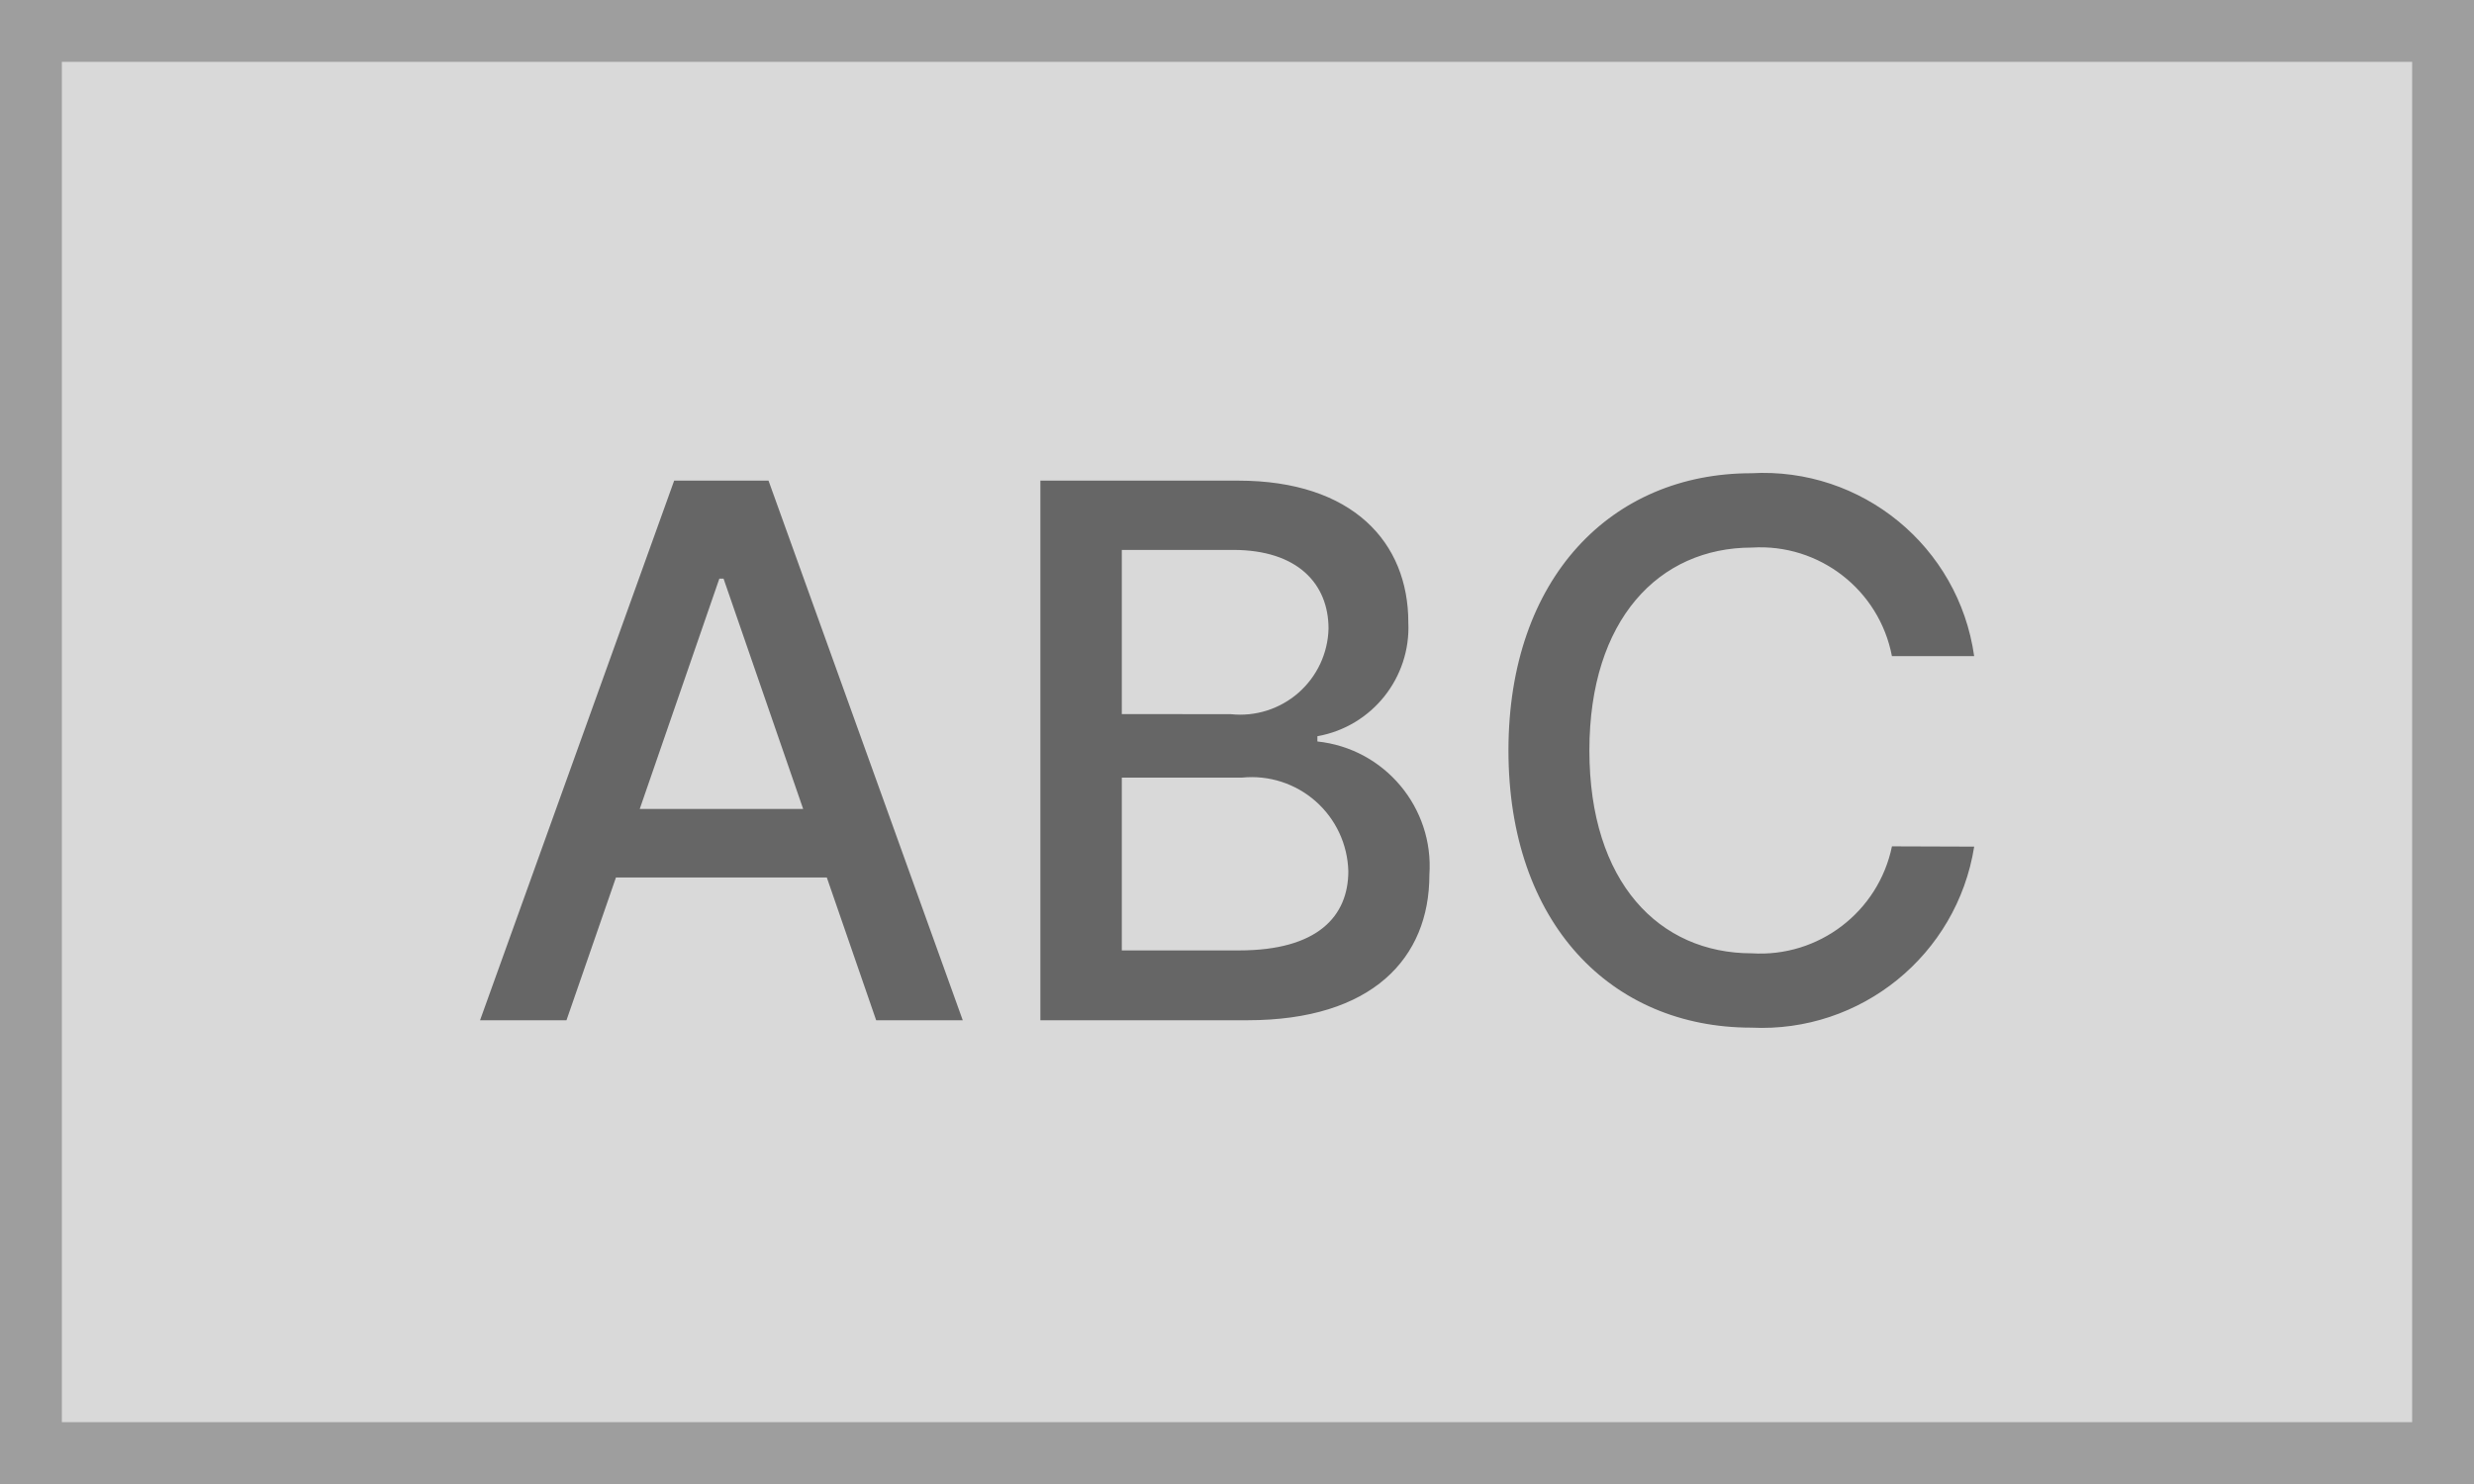
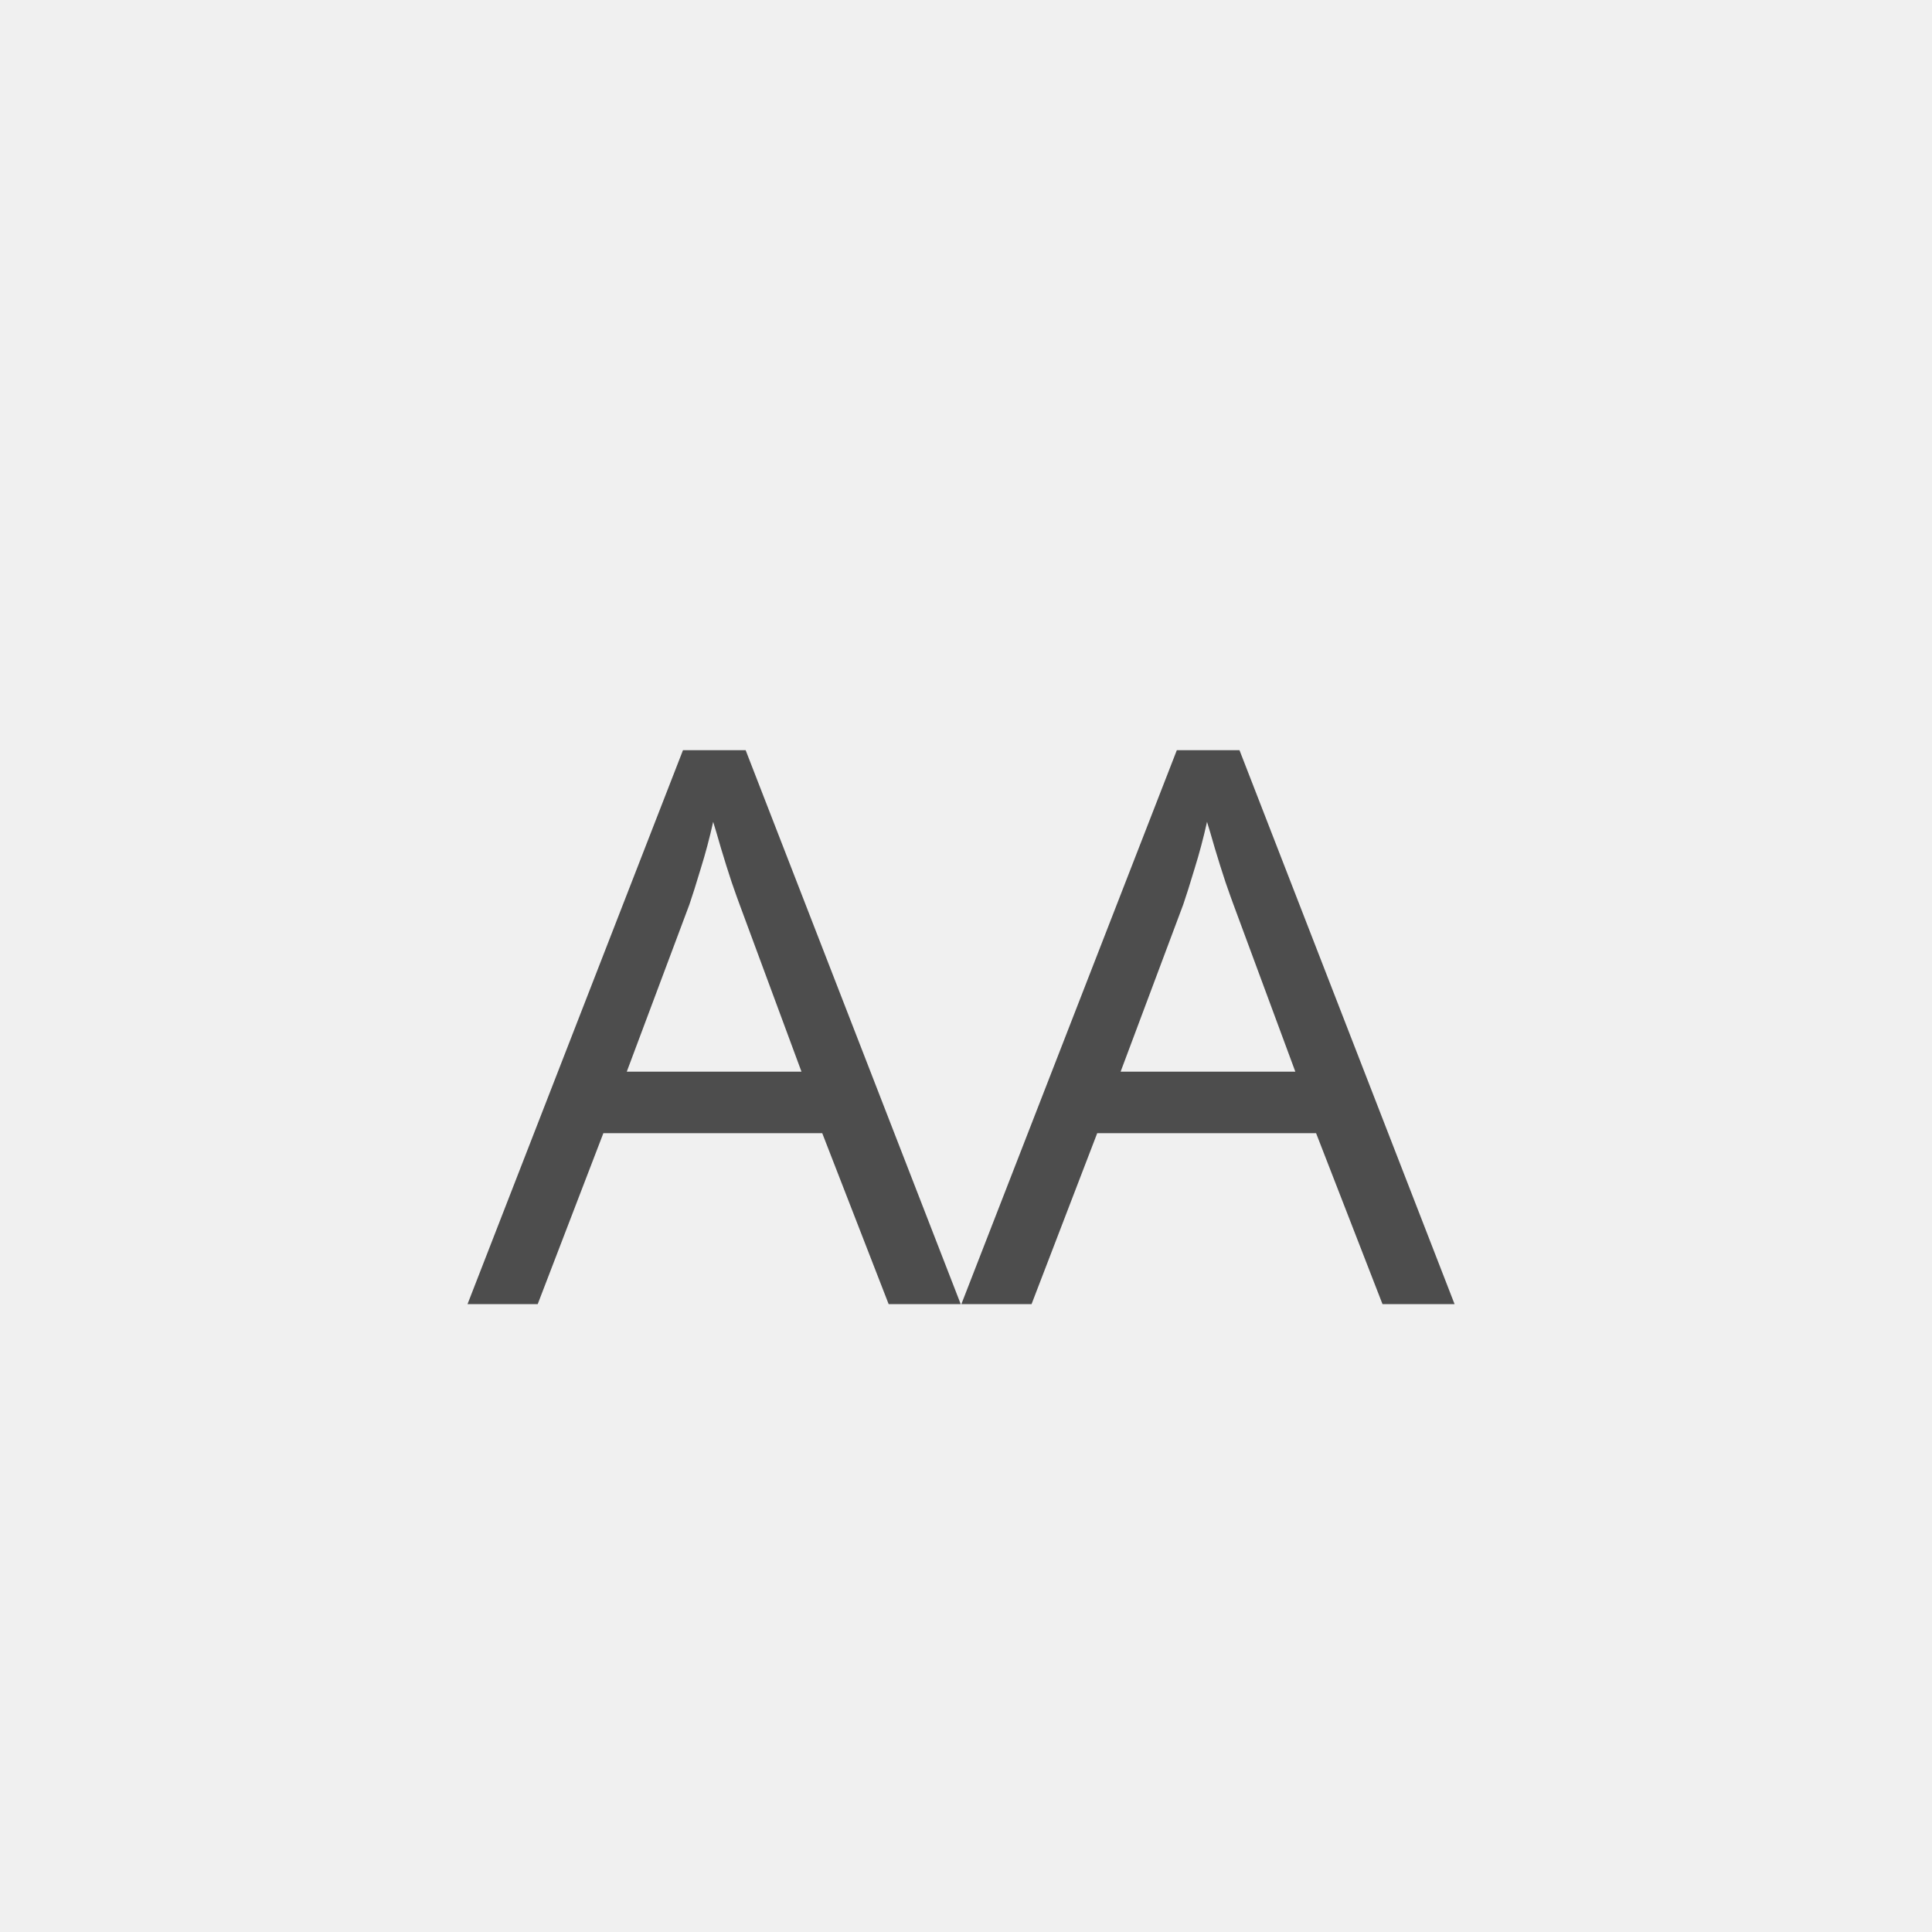
- <svg xmlns="http://www.w3.org/2000/svg" width="80" height="48" viewBox="0 0 80 48">
+ <svg xmlns="http://www.w3.org/2000/svg" width="80" height="80" viewBox="0 0 80 80">
  <g transform="translate(-1 -1)">
-     <g transform="translate(1 1)" fill="#d9d9d9" stroke="#9e9e9e" stroke-miterlimit="10" stroke-width="2">
-       <rect width="80" height="48" stroke="none" />
-       <rect x="1" y="1" width="78" height="46" fill="none" />
-     </g>
-     <path d="M-21.682,0l1.6-4.619h6.818L-11.668,0h2.8l-6.281-17.454H-18.2L-24.477,0Zm2.369-6.835,2.574-7.449h.136l2.574,7.449ZM-6.358,0H.332C4.389,0,6.221-2.02,6.221-4.7A4.058,4.058,0,0,0,2.6-9.017v-.17a3.571,3.571,0,0,0,2.94-3.682c0-2.582-1.79-4.585-5.506-4.585H-6.358Zm2.633-2.258V-7.849H.17A3.125,3.125,0,0,1,3.6-4.824c0,1.466-1,2.565-3.528,2.565Zm0-7.645v-5.31h3.6c2.088,0,3.085,1.1,3.085,2.548A2.857,2.857,0,0,1-.2-9.9Zm27.562-1.875a6.889,6.889,0,0,0-7.21-5.915c-4.517,0-7.849,3.383-7.849,8.966S12.094.239,16.628.239a6.955,6.955,0,0,0,7.21-5.855l-2.659-.009a4.35,4.35,0,0,1-4.534,3.46c-2.991,0-5.25-2.293-5.25-6.562,0-4.236,2.25-6.562,5.258-6.562a4.336,4.336,0,0,1,4.525,3.511Z" transform="translate(41 34)" fill="#666" />
+     <rect width="80" height="80" transform="translate(1 1)" fill="#f0f0f0" />
+     <text transform="translate(41 55)" fill="#4d4d4d" font-size="32" font-family="SegoeUI, Segoe UI">
+       <tspan x="-20.641" y="0">AA</tspan>
+     </text>
  </g>
</svg>
